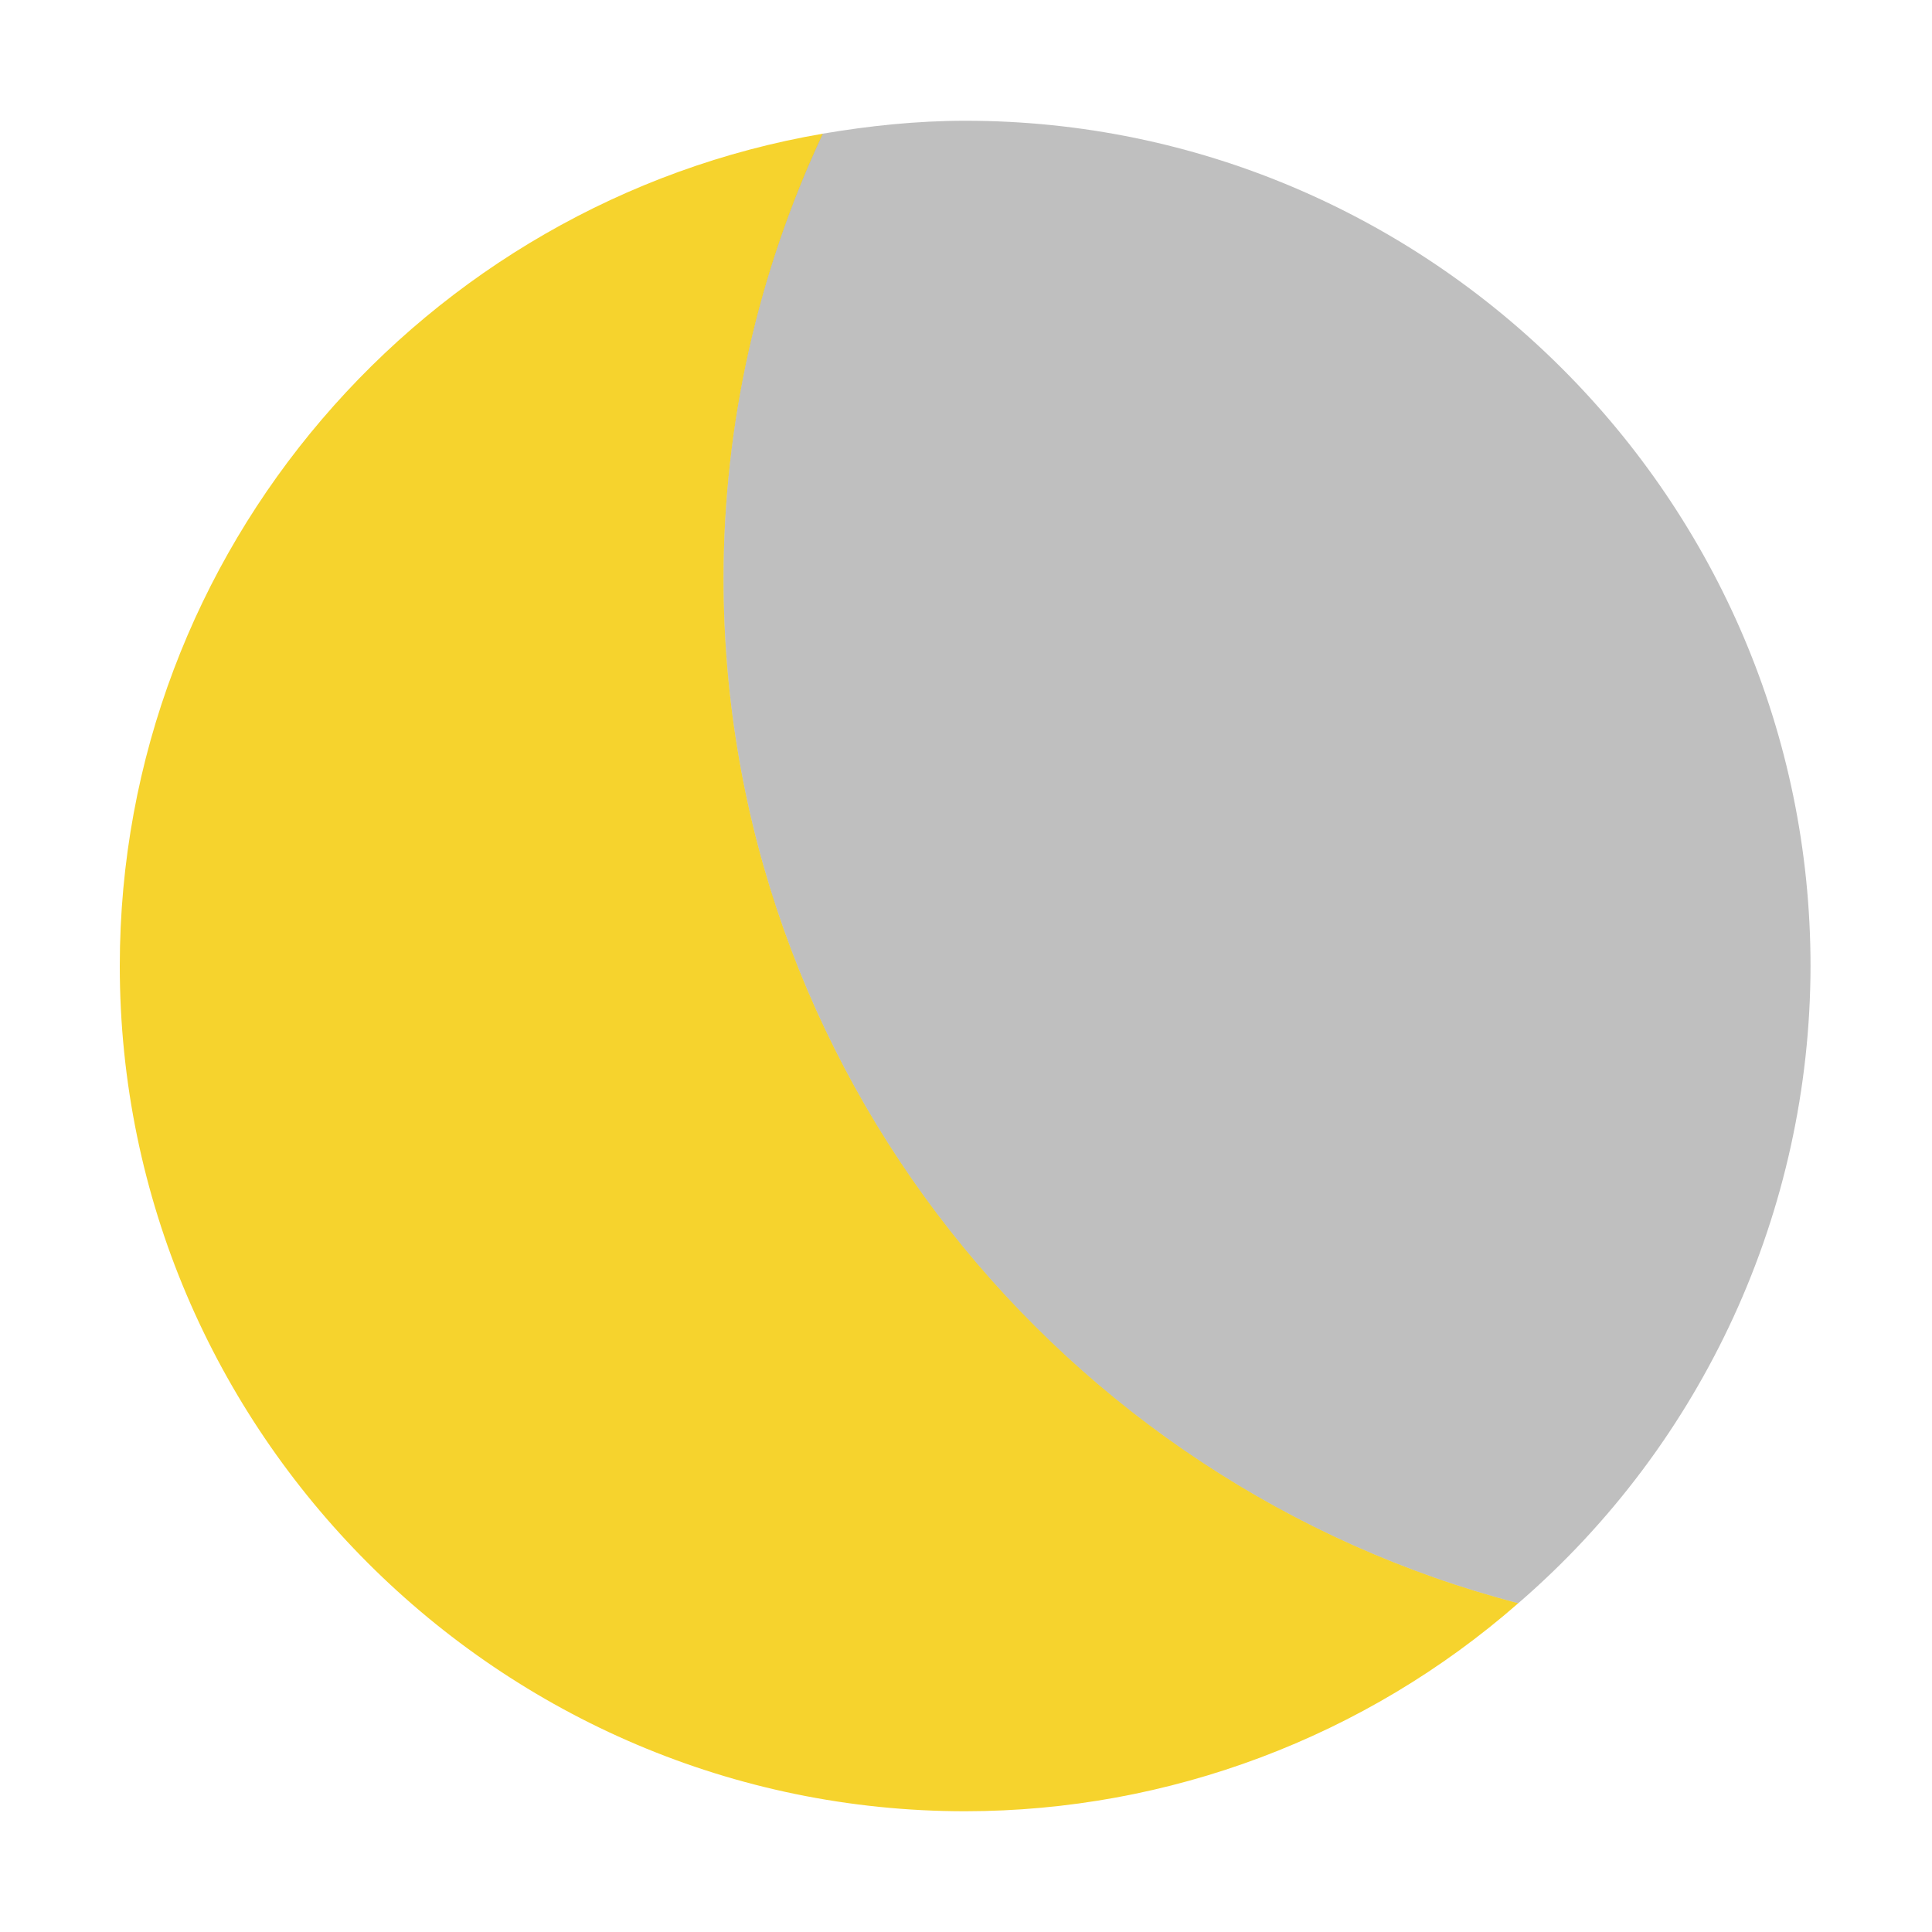
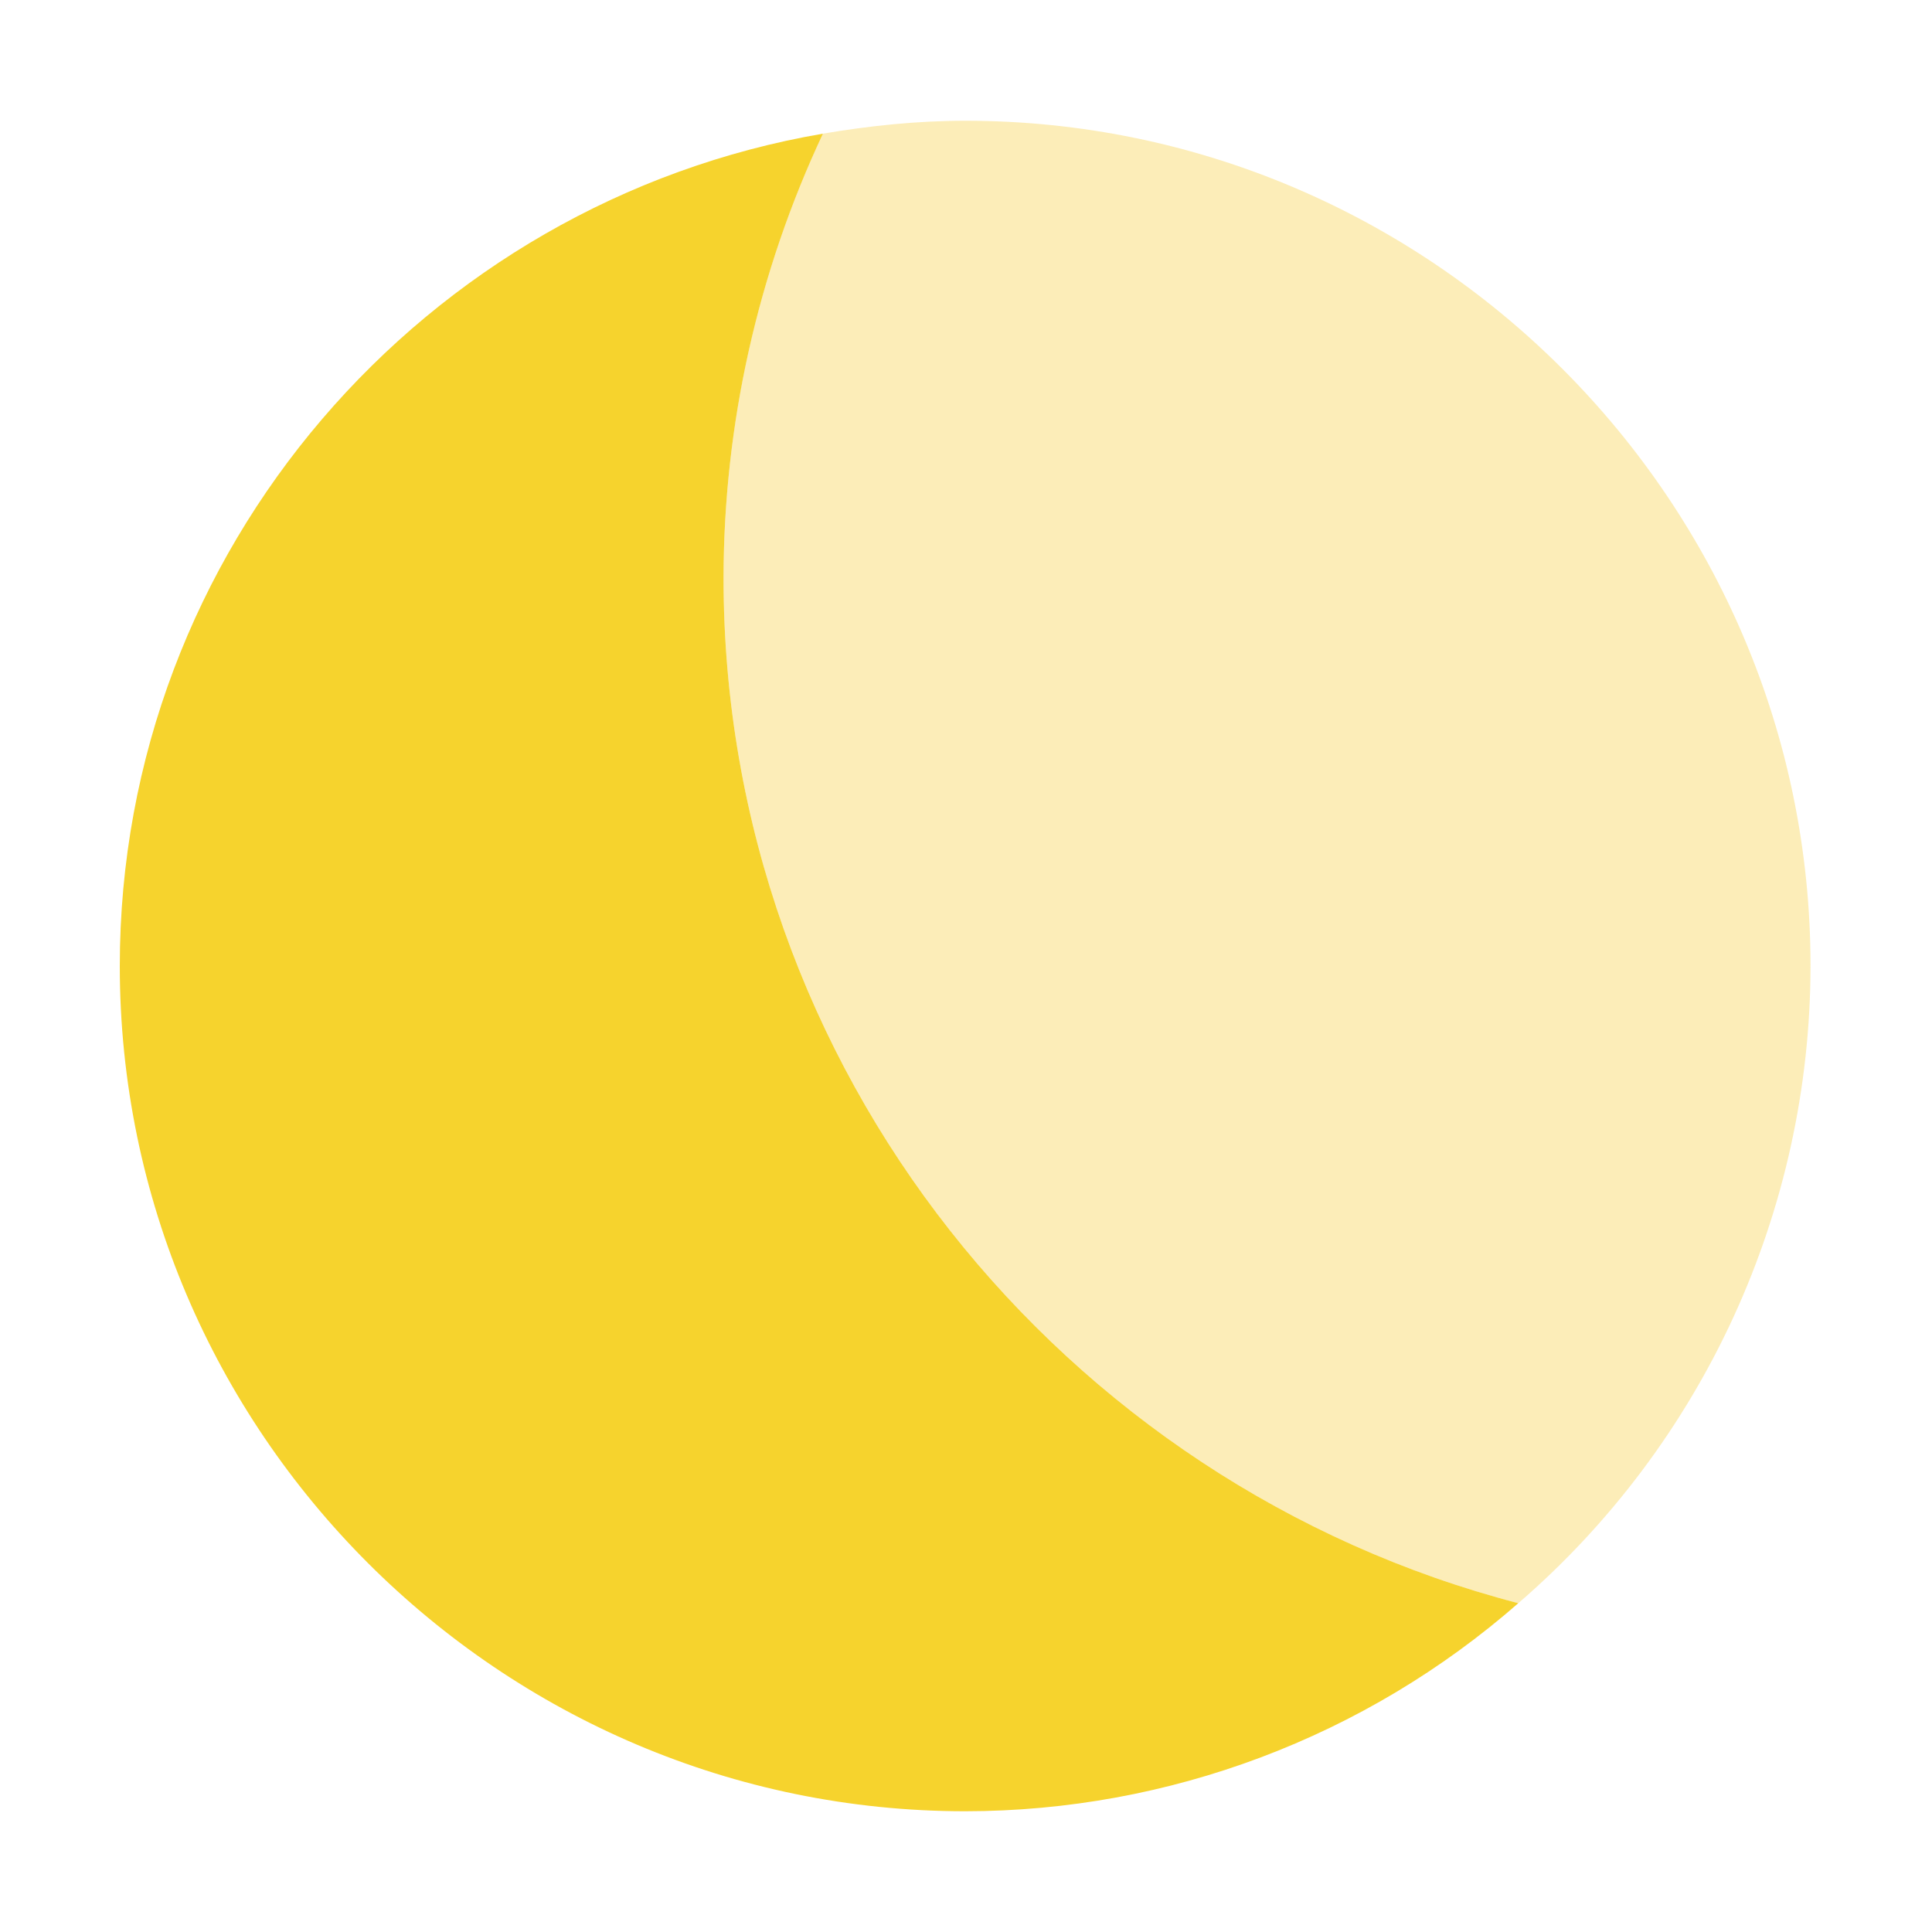
- <svg xmlns="http://www.w3.org/2000/svg" width="16" height="16" version="1.1" id="svg8">
-   <defs id="defs12" />
-   <g id="g843">
-     <path d="M 6.815,1.107 C 3.519,1.672 0.992,4.548 0.992,8 c 0,3.854 3.148,7 7.002,7 a 6.96,6.96 0 0 0 4.58,-1.723 C 8.8,12.295 5.992,8.86 5.992,4.785 A 8.69,8.69 0 0 1 6.815,1.107 Z" style="color:#bebebe;font-weight:400;line-height:normal;font-family:Sans;-inkscape-font-specification:Sans;text-indent:0;text-align:start;text-decoration:none;text-decoration-line:none;text-transform:none;fill:#f6d32d;marker:none;fill-opacity:1" overflow="visible" id="path2" />
-     <path d="M 7.994,1 C 7.592,1 7.199,1.042 6.814,1.107 A 8.69,8.69 0 0 0 5.992,4.785 c 0,4.075 2.807,7.51 6.582,8.492 A 6.983,6.983 0 0 0 14.994,8 c 0,-3.854 -3.146,-7 -7,-7 z" style="color:#bebebe;font-weight:400;line-height:normal;font-family:Sans;-inkscape-font-specification:Sans;text-indent:0;text-align:start;text-decoration:none;text-decoration-line:none;text-transform:none;fill:#474747;marker:none" overflow="visible" opacity="0.35" id="path4" />
+ <svg xmlns="http://www.w3.org/2000/svg" width="16" height="16">
+   <g color="#bebebe" font-weight="400" font-family="Sans">
+     <path d="M6.815 1.107C3.519 1.672.992 4.548.992 8c0 3.854 3.148 7 7.002 7a6.96 6.96 0 004.58-1.723C8.8 12.295 5.992 8.86 5.992 4.785a8.69 8.69 0 01.823-3.678z" style="line-height:normal;-inkscape-font-specification:Sans;text-indent:0;text-align:start;text-decoration-line:none;text-transform:none;marker:none" overflow="visible" fill="#f6d32d" />
+     <path d="M7.994 1c-.402 0-.795.042-1.18.107a8.69 8.69 0 00-.822 3.678c0 4.075 2.807 7.51 6.582 8.492A6.983 6.983 0 0014.994 8c0-3.854-3.146-7-7-7z" style="line-height:normal;-inkscape-font-specification:Sans;text-indent:0;text-align:start;text-decoration-line:none;text-transform:none;marker:none" overflow="visible" opacity=".3" fill="#f5c211" />
  </g>
</svg>
